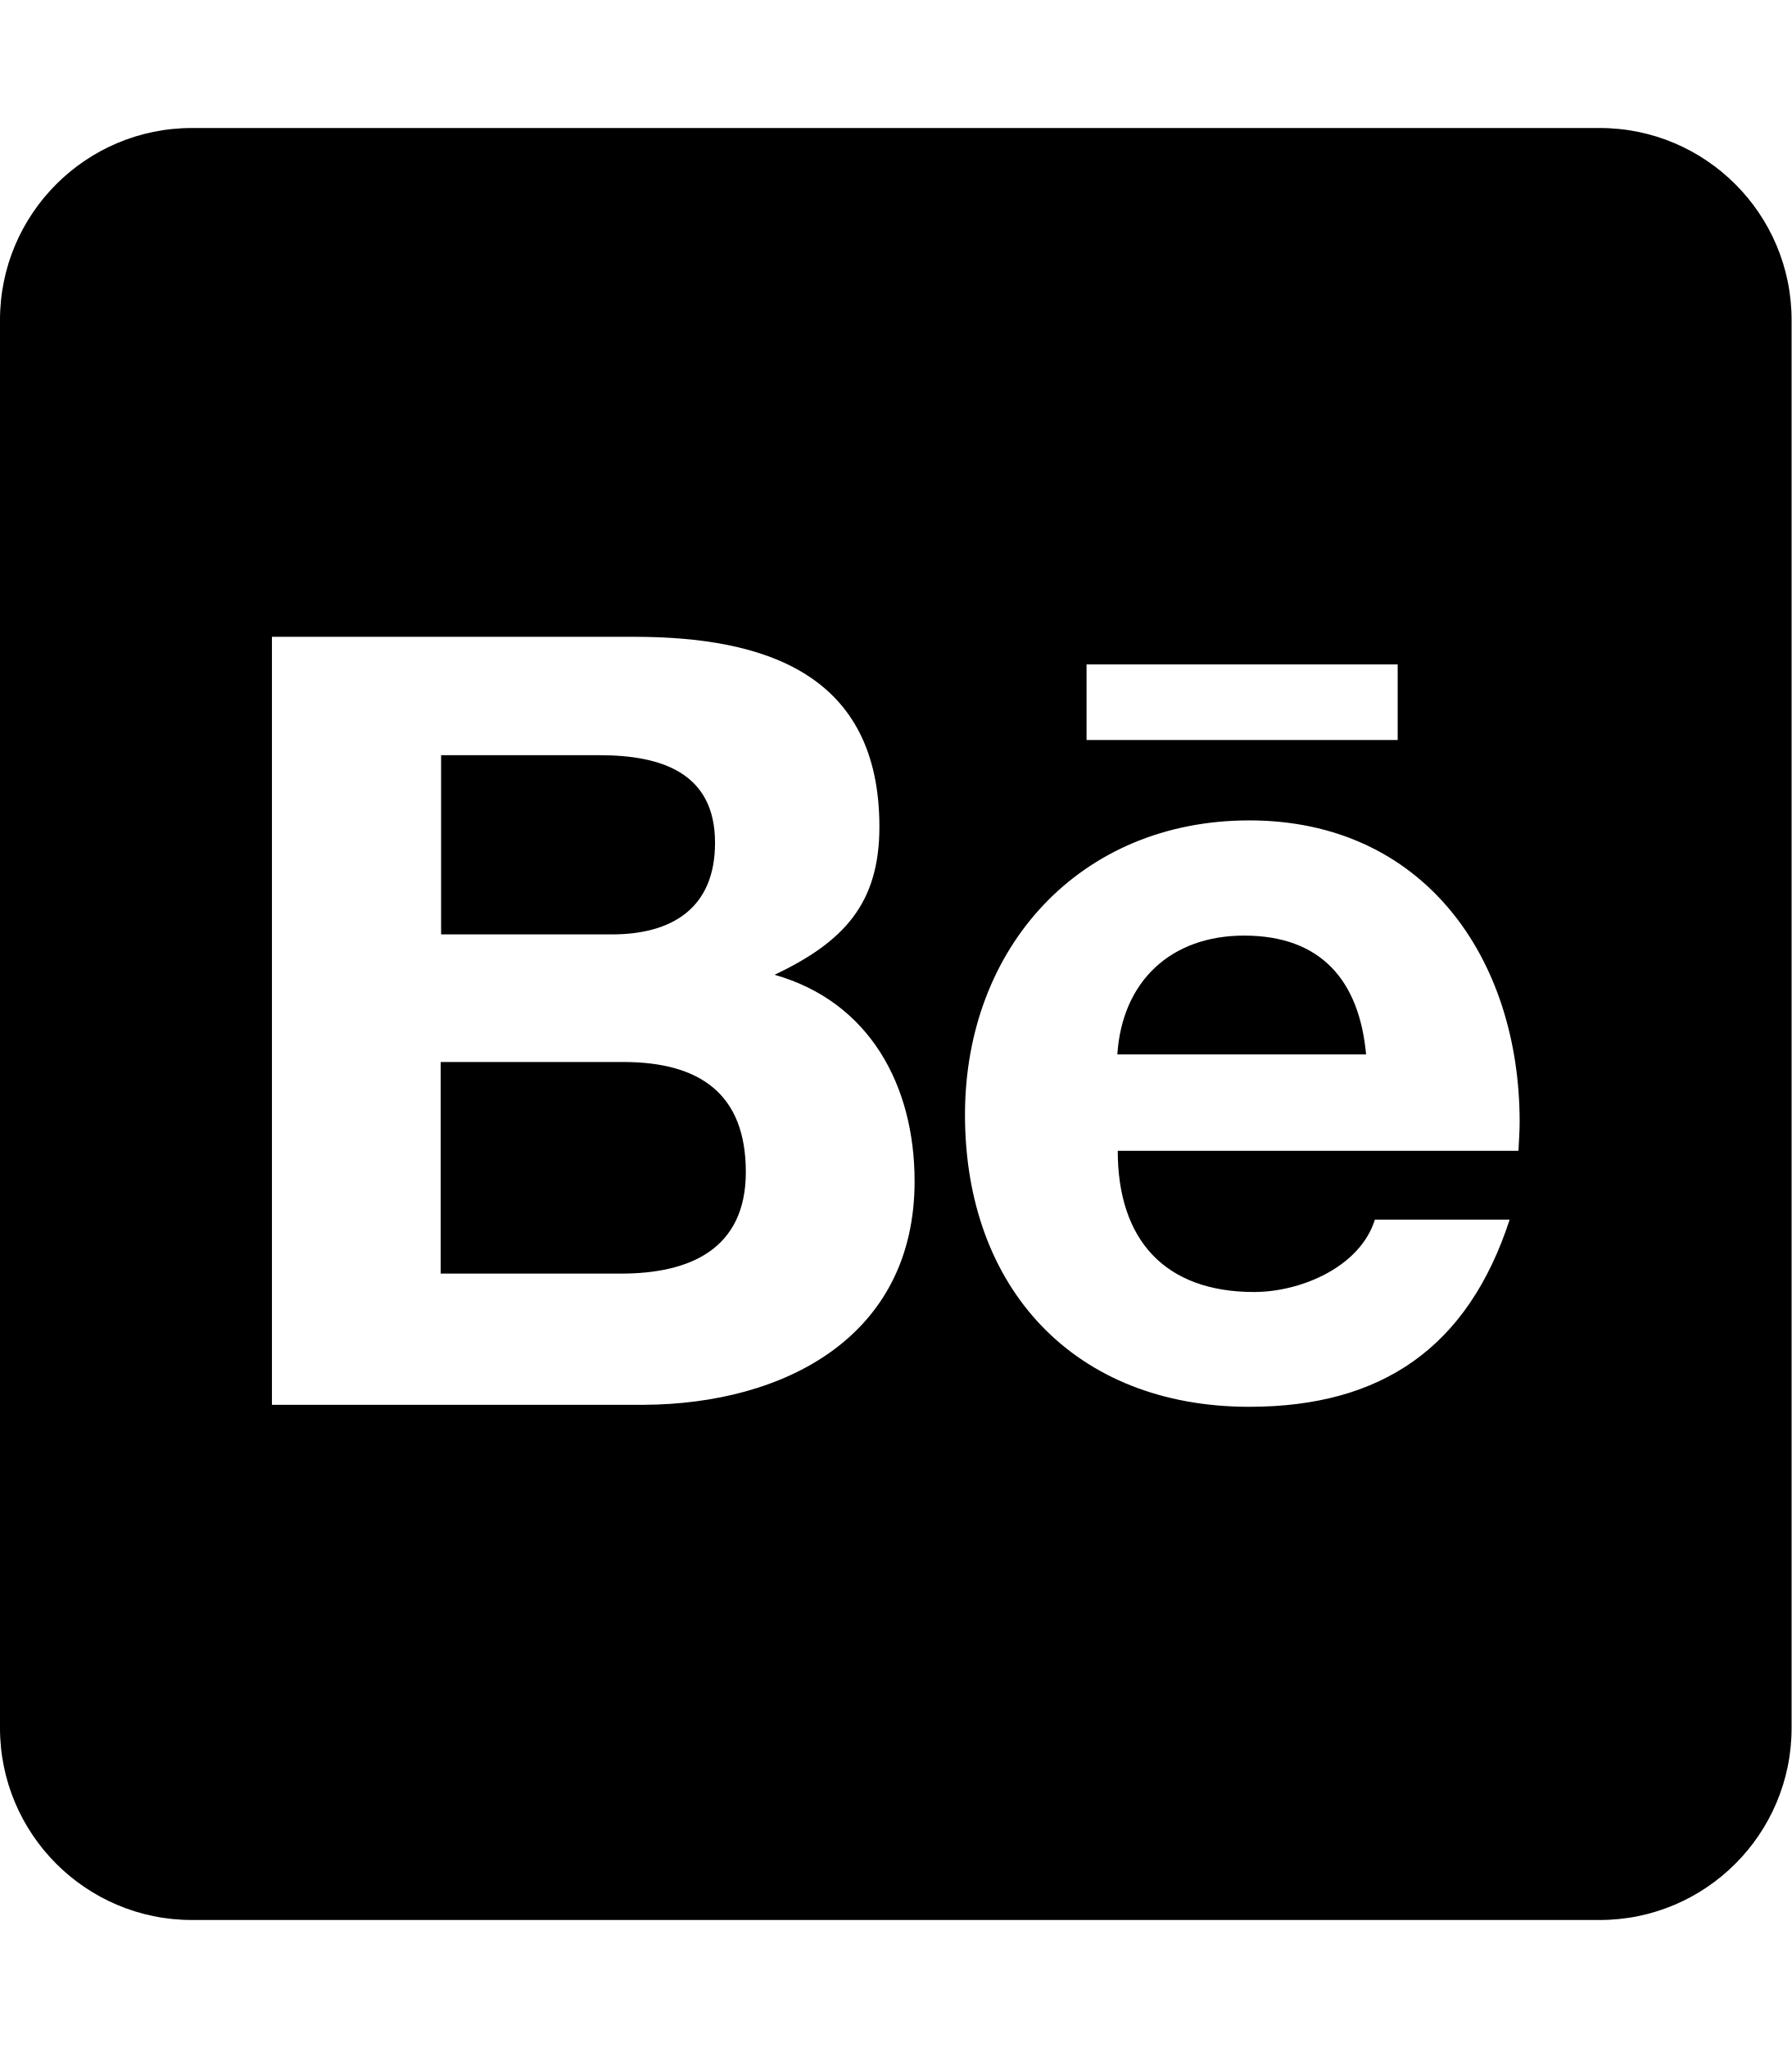
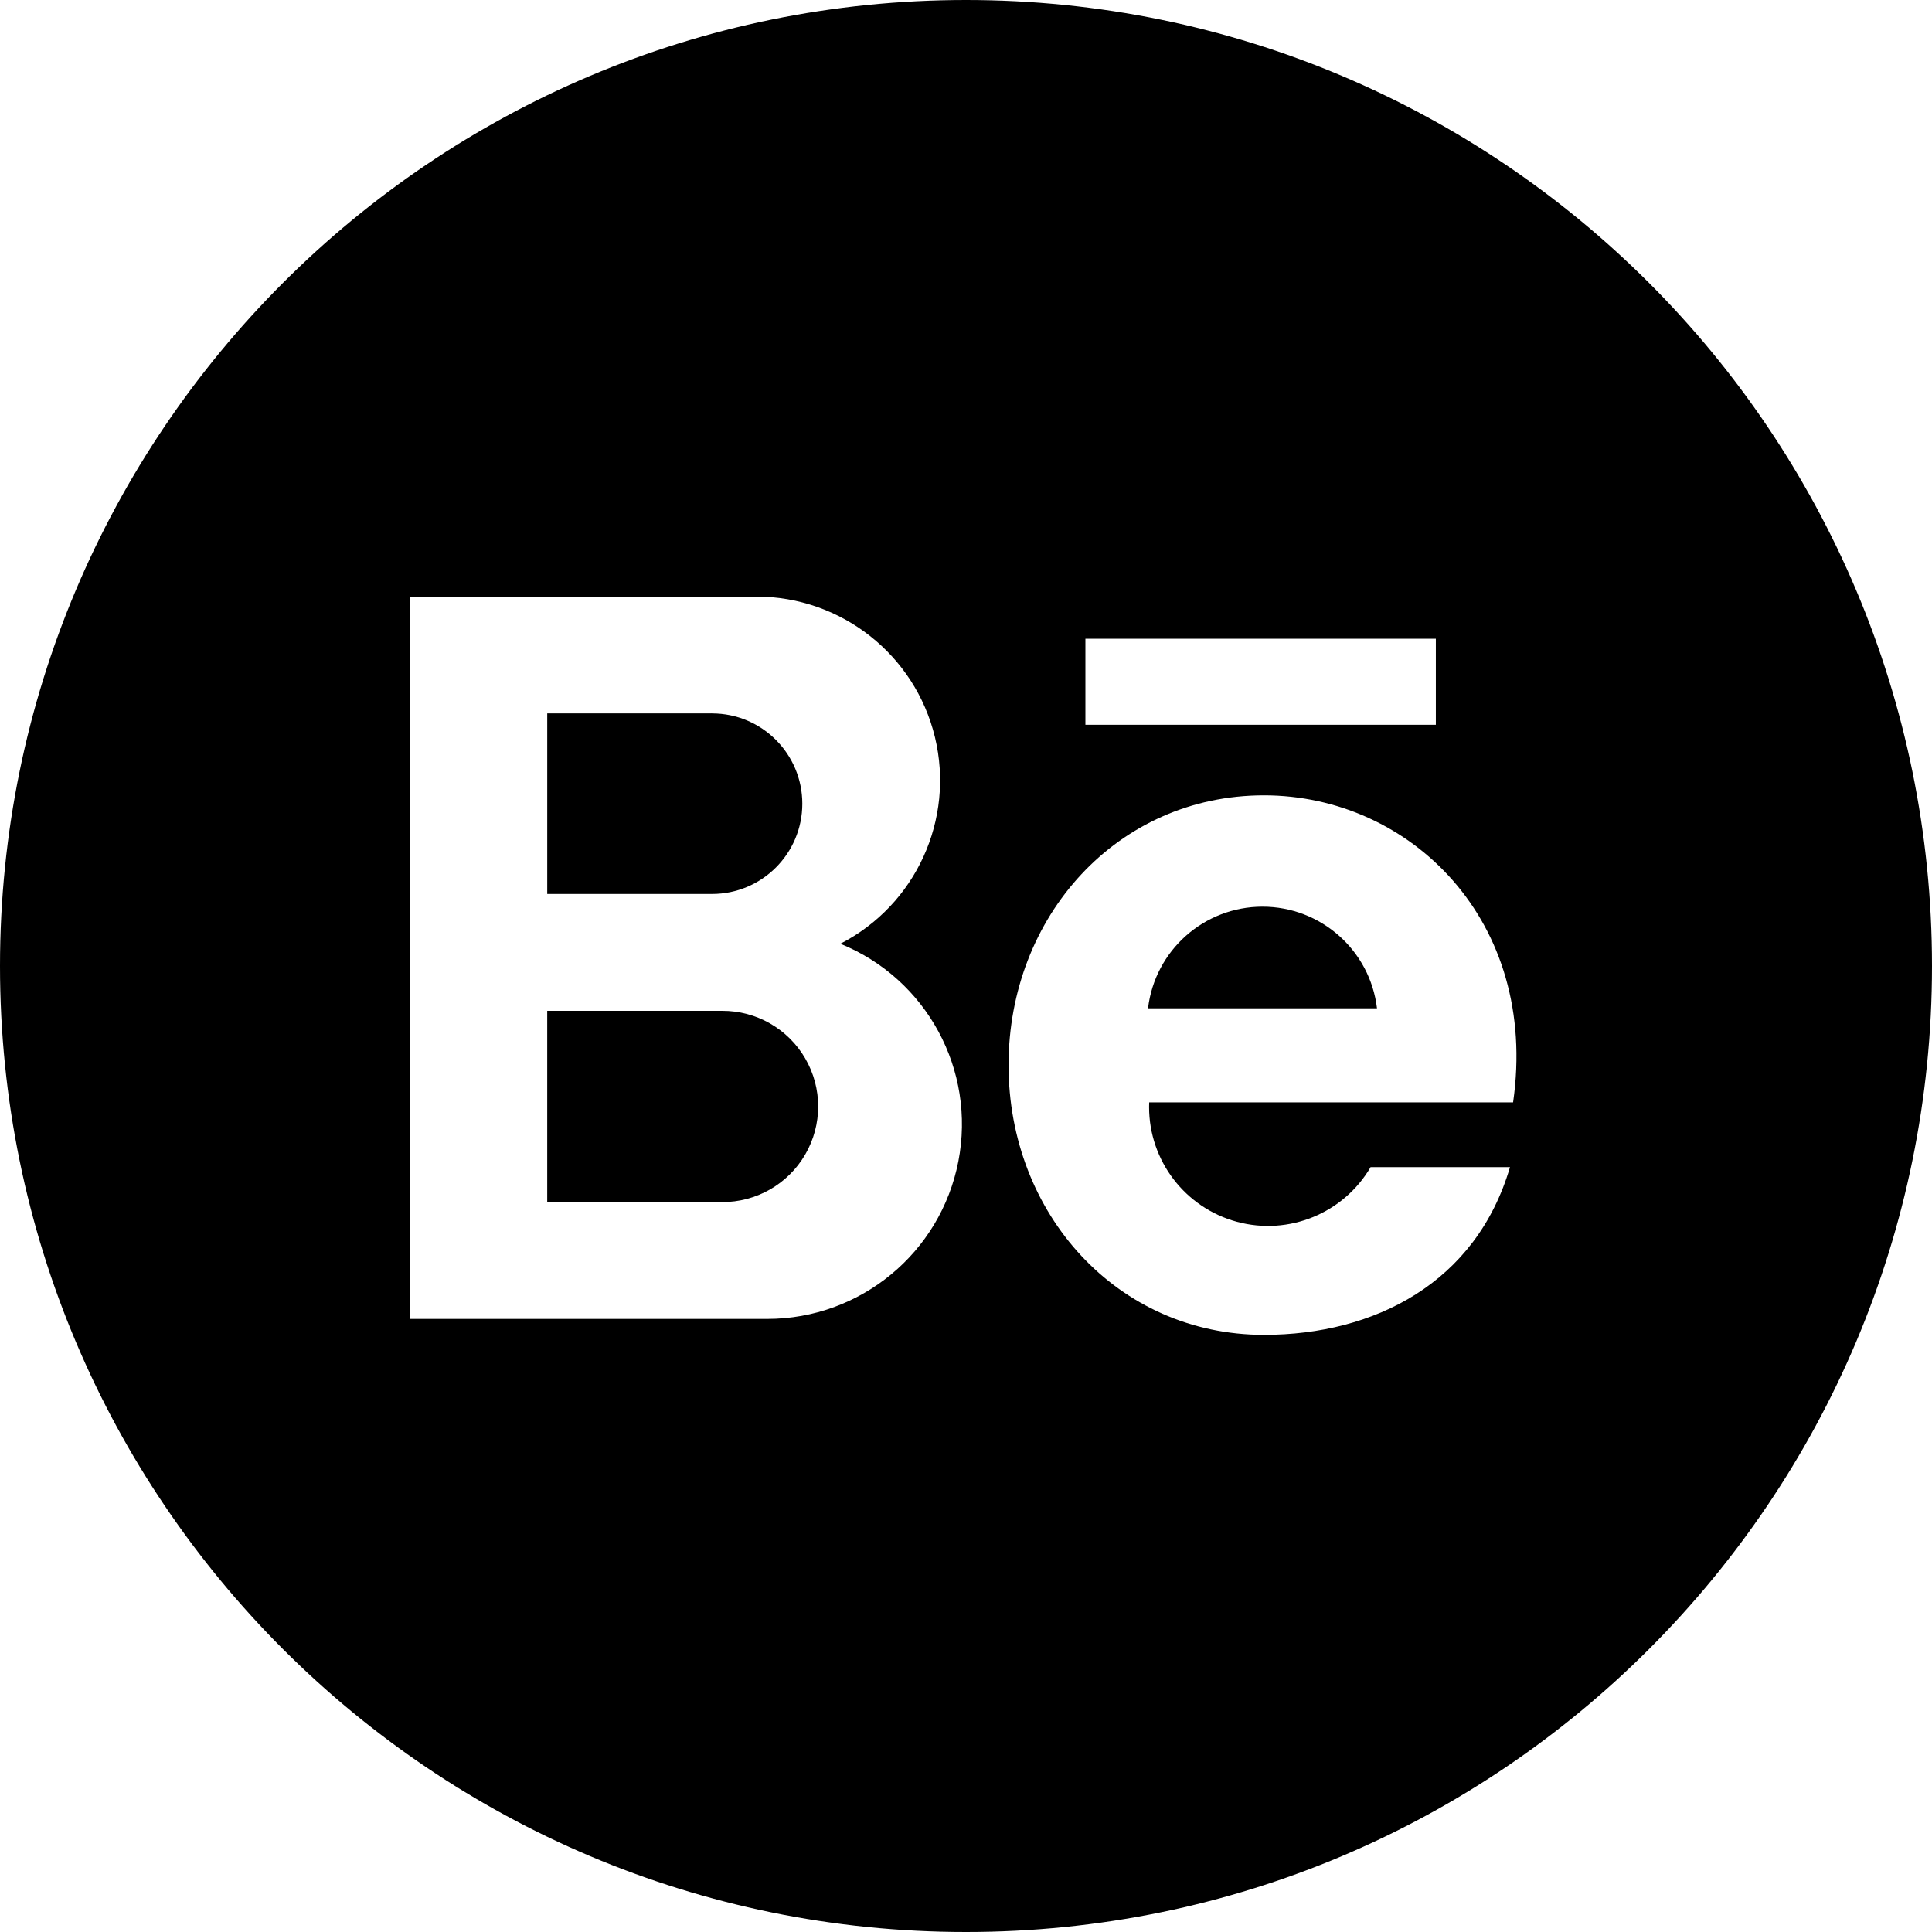
- <svg xmlns="http://www.w3.org/2000/svg" viewBox="0 0 448 512">
-   <path d="M186.5 293c0 19.3-14 25.4-31.2 25.4h-45.1v-52.9h46c18.6.1 30.3 7.8 30.3 27.5zm-7.7-82.3c0-17.7-13.7-21.9-28.9-21.9h-39.6v44.8H153c15.1 0 25.8-6.6 25.8-22.9zm132.3 23.2c-18.3 0-30.5 11.4-31.7 29.7h62.2c-1.7-18.5-11.3-29.7-30.5-29.7zM448 80v352c0 26.5-21.5 48-48 48H48c-26.5 0-48-21.5-48-48V80c0-26.5 21.5-48 48-48h352c26.5 0 48 21.5 48 48zM271.7 185h77.8v-18.9h-77.8V185zm-43 110.3c0-24.1-11.4-44.9-35-51.6 17.2-8.2 26.2-17.7 26.2-37 0-38.2-28.5-47.5-61.4-47.5H68v192h93.1c34.9-.2 67.6-16.9 67.6-55.9zM380 280.5c0-41.1-24.1-75.4-67.6-75.4-42.4 0-71.1 31.8-71.1 73.6 0 43.3 27.3 73 71.1 73 33.2 0 54.7-14.9 65.1-46.8h-33.7c-3.7 11.9-18.6 18.1-30.2 18.1-22.4 0-34.1-13.1-34.1-35.3h100.2c.1-2.3.3-4.8.3-7.2z" />
+ <svg xmlns="http://www.w3.org/2000/svg" data-name="Layer 1" id="Layer_1" viewBox="0 0 512 512">
+   <path d="M191.32,267.878h-46.3v50.687h46.3a25.344,25.344,0,1,0,0-50.687Z" />
+   <path d="M212.622,212.989A23.924,23.924,0,0,0,188.7,189.064l-.1-.055-.022.055H145.023v47.85H188.7A23.925,23.925,0,0,0,212.622,212.989Z" />
+   <path d="M334.578,240.281a30.557,30.557,0,0,0-30.339,26.928h60.679A30.557,30.557,0,0,0,334.578,240.281Z" />
+   <path d="M256,0C114.615,0,0,114.615,0,256S114.615,512,256,512,512,397.385,512,256,397.385,0,256,0ZM203.344,349.528h-94.8V158.1h91.9a48.7,48.7,0,0,1,22.265,92.007,51.6,51.6,0,0,1-19.368,99.42Zm84.3-180.255h92.87v22.8h-92.87ZM400.986,292.137H304.542q-.022.612-.023,1.229a31.517,31.517,0,0,0,58.73,15.9l.064.037h36.85c-9.006,30.666-35.887,44.447-65.2,44.447-38.812,0-67.687-32.007-67.687-71.489s28.875-71.489,67.687-71.489S407.876,244.105,400.986,292.137Z" />
</svg>
